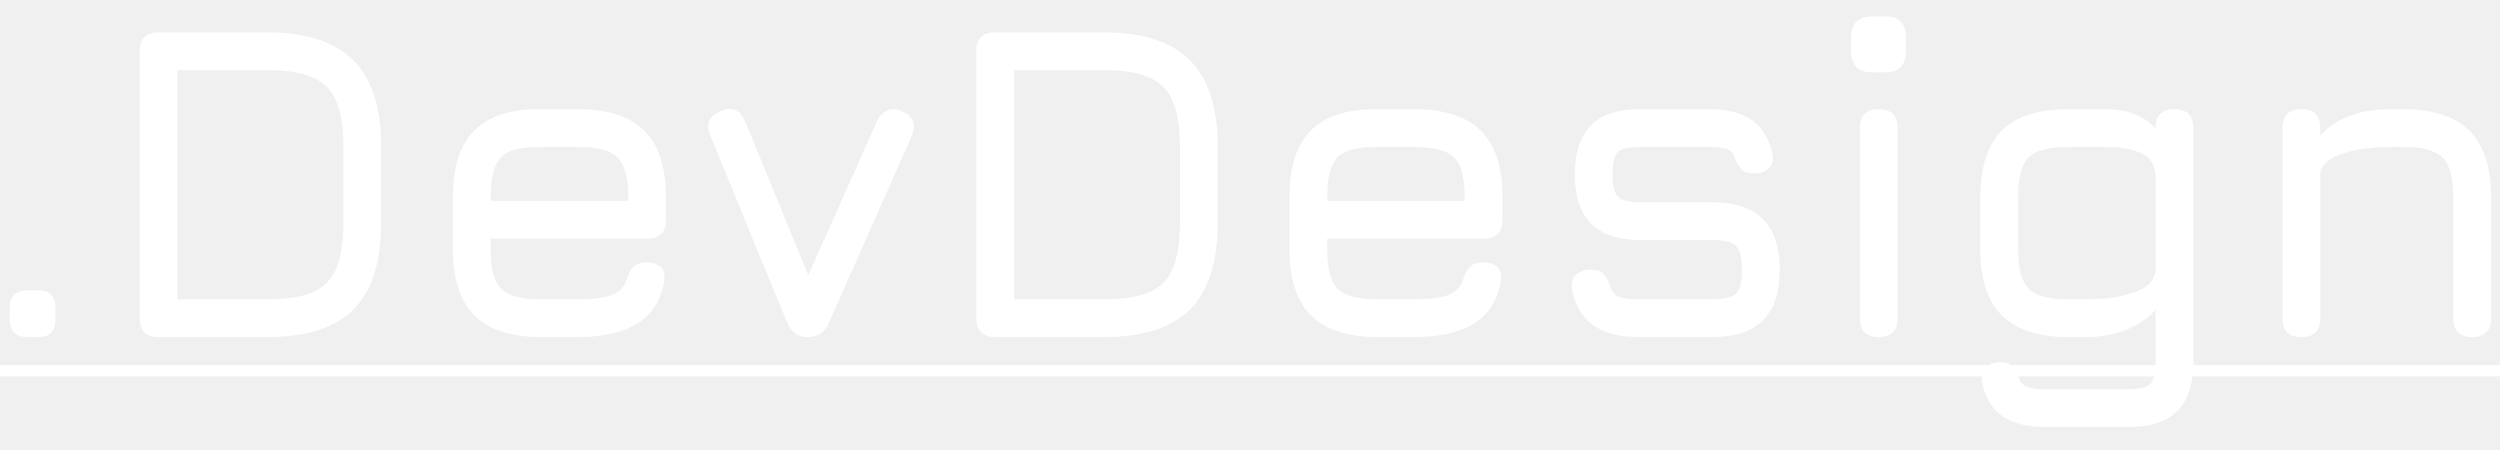
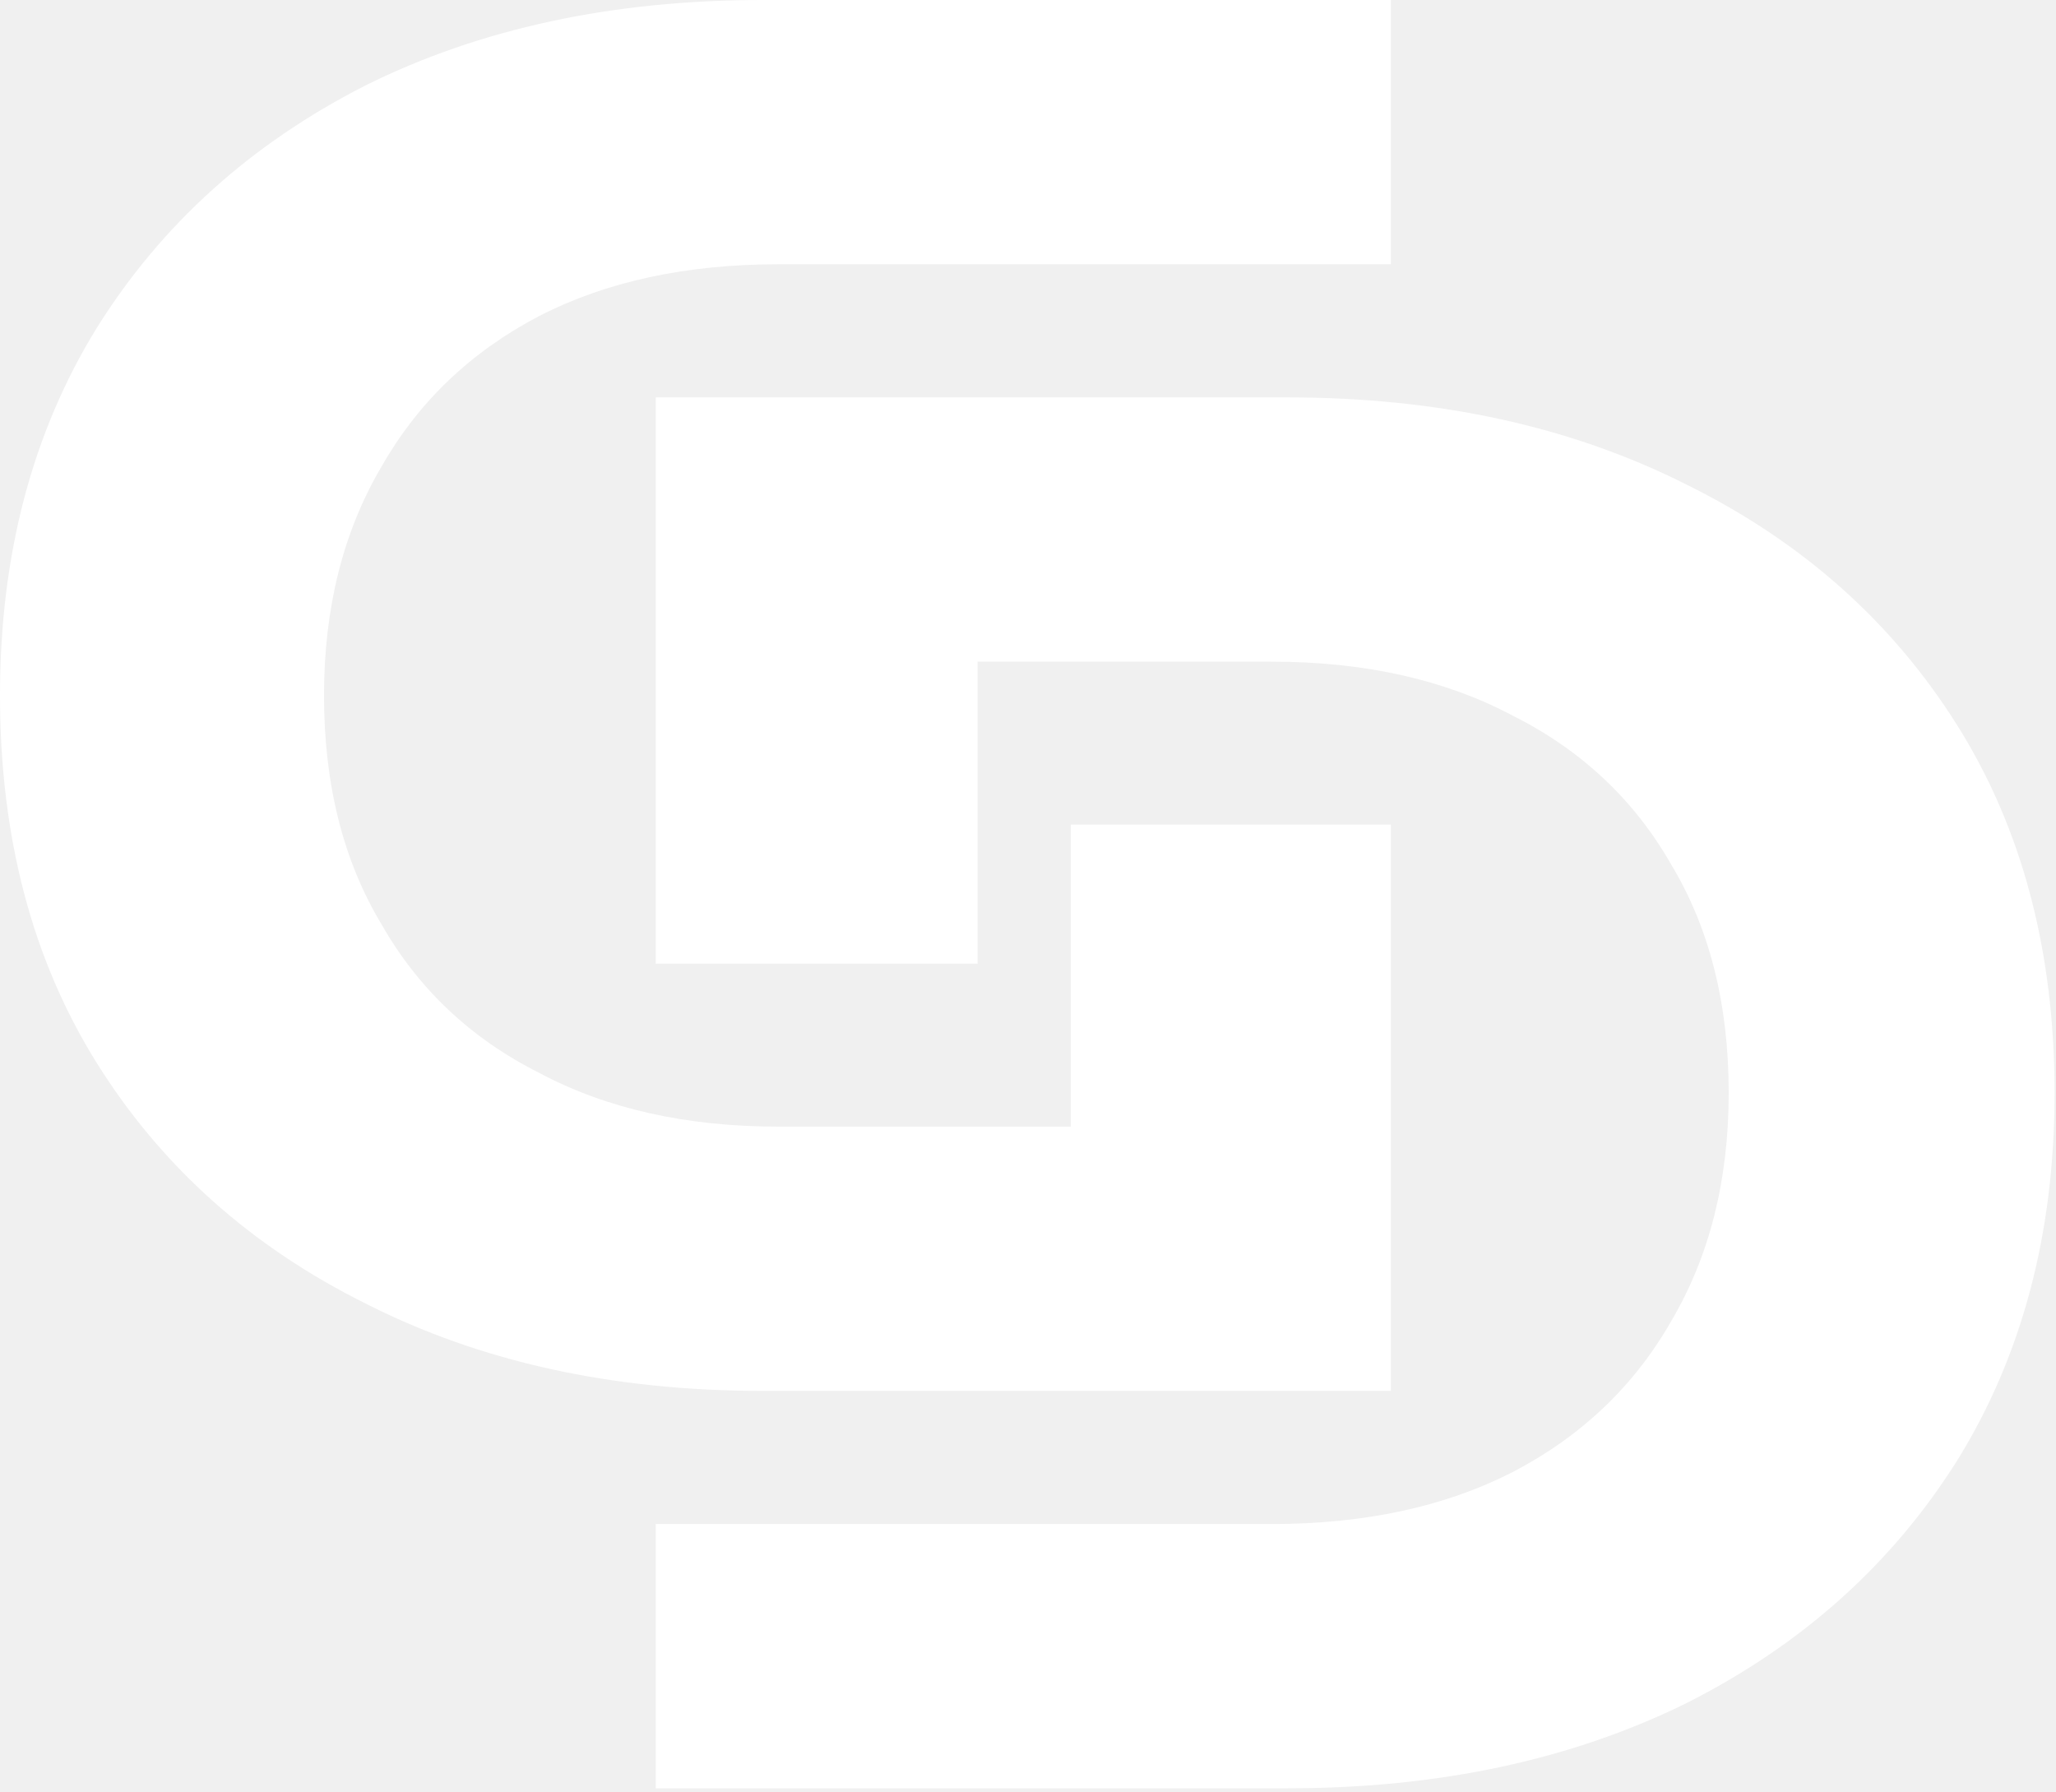
- <svg xmlns="http://www.w3.org/2000/svg" width="89" height="16" viewBox="0 0 89 16" fill="none">
-   <path d="M0.984 12C0.557 12 0.344 11.787 0.344 11.36V10.96C0.344 10.544 0.557 10.336 0.984 10.336H1.368C1.773 10.336 1.976 10.544 1.976 10.96V11.36C1.976 11.787 1.773 12 1.368 12H0.984ZM5.649 12C5.2 12 4.976 11.776 4.976 11.328V1.824C4.976 1.376 5.2 1.152 5.649 1.152H9.505C10.896 1.152 11.921 1.483 12.576 2.144C13.238 2.8 13.569 3.824 13.569 5.216V7.936C13.569 9.328 13.241 10.355 12.585 11.016C11.934 11.672 10.907 12 9.505 12H5.649ZM6.321 10.656H9.505C10.187 10.656 10.726 10.573 11.12 10.408C11.521 10.237 11.803 9.955 11.969 9.56C12.139 9.16 12.225 8.619 12.225 7.936V5.216C12.225 4.539 12.139 4.003 11.969 3.608C11.803 3.208 11.521 2.923 11.12 2.752C10.726 2.581 10.187 2.496 9.505 2.496H6.321V10.656ZM17.468 8.496V8.88C17.468 9.568 17.593 10.037 17.844 10.288C18.094 10.533 18.566 10.656 19.26 10.656H20.572C21.116 10.656 21.518 10.605 21.78 10.504C22.041 10.403 22.214 10.224 22.3 9.968C22.358 9.765 22.438 9.611 22.54 9.504C22.646 9.397 22.806 9.344 23.02 9.344C23.244 9.344 23.414 9.403 23.532 9.52C23.649 9.637 23.686 9.808 23.644 10.032C23.526 10.693 23.212 11.187 22.7 11.512C22.188 11.837 21.478 12 20.572 12H19.26C18.198 12 17.409 11.744 16.892 11.232C16.38 10.72 16.124 9.936 16.124 8.88V7.024C16.124 5.941 16.38 5.147 16.892 4.64C17.409 4.128 18.198 3.877 19.26 3.888H20.572C21.638 3.888 22.428 4.144 22.94 4.656C23.452 5.163 23.708 5.952 23.708 7.024V7.824C23.708 8.272 23.484 8.496 23.036 8.496H17.468ZM19.26 5.232C18.566 5.221 18.094 5.341 17.844 5.592C17.593 5.843 17.468 6.32 17.468 7.024V7.152H22.364V7.024C22.364 6.325 22.238 5.853 21.988 5.608C21.742 5.357 21.27 5.232 20.572 5.232H19.26ZM29.504 11.504C29.434 11.669 29.336 11.795 29.208 11.88C29.085 11.96 28.928 12 28.736 12C28.4 12 28.16 11.824 28.016 11.472L25.296 4.848C25.109 4.421 25.227 4.128 25.648 3.968C26.048 3.781 26.341 3.899 26.528 4.32L29.072 10.528H28.448L31.232 4.288C31.323 4.112 31.445 3.992 31.6 3.928C31.76 3.864 31.936 3.877 32.128 3.968C32.523 4.155 32.629 4.453 32.448 4.864L29.504 11.504ZM35.43 12C34.982 12 34.758 11.776 34.758 11.328V1.824C34.758 1.376 34.982 1.152 35.43 1.152H39.286C40.678 1.152 41.702 1.483 42.358 2.144C43.019 2.8 43.35 3.824 43.35 5.216V7.936C43.35 9.328 43.022 10.355 42.366 11.016C41.715 11.672 40.688 12 39.286 12H35.43ZM36.102 10.656H39.286C39.968 10.656 40.507 10.573 40.902 10.408C41.302 10.237 41.584 9.955 41.75 9.56C41.92 9.16 42.006 8.619 42.006 7.936V5.216C42.006 4.539 41.92 4.003 41.75 3.608C41.584 3.208 41.302 2.923 40.902 2.752C40.507 2.581 39.968 2.496 39.286 2.496H36.102V10.656ZM47.249 8.496V8.88C47.249 9.568 47.374 10.037 47.625 10.288C47.876 10.533 48.348 10.656 49.041 10.656H50.353C50.897 10.656 51.3 10.605 51.561 10.504C51.822 10.403 51.996 10.224 52.081 9.968C52.14 9.765 52.22 9.611 52.321 9.504C52.428 9.397 52.588 9.344 52.801 9.344C53.025 9.344 53.196 9.403 53.313 9.52C53.43 9.637 53.468 9.808 53.425 10.032C53.308 10.693 52.993 11.187 52.481 11.512C51.969 11.837 51.26 12 50.353 12H49.041C47.98 12 47.19 11.744 46.673 11.232C46.161 10.72 45.905 9.936 45.905 8.88V7.024C45.905 5.941 46.161 5.147 46.673 4.64C47.19 4.128 47.98 3.877 49.041 3.888H50.353C51.42 3.888 52.209 4.144 52.721 4.656C53.233 5.163 53.489 5.952 53.489 7.024V7.824C53.489 8.272 53.265 8.496 52.817 8.496H47.249ZM49.041 5.232C48.348 5.221 47.876 5.341 47.625 5.592C47.374 5.843 47.249 6.32 47.249 7.024V7.152H52.145V7.024C52.145 6.325 52.02 5.853 51.769 5.608C51.524 5.357 51.052 5.232 50.353 5.232H49.041ZM58.334 12C57.656 12 57.12 11.861 56.726 11.584C56.331 11.301 56.078 10.88 55.966 10.32C55.928 10.096 55.971 9.92 56.094 9.792C56.222 9.664 56.398 9.6 56.622 9.6C56.84 9.6 56.998 9.656 57.094 9.768C57.195 9.875 57.278 10.037 57.342 10.256C57.406 10.416 57.512 10.523 57.662 10.576C57.816 10.629 58.04 10.656 58.334 10.656H60.958C61.374 10.656 61.654 10.589 61.798 10.456C61.942 10.317 62.014 10.032 62.014 9.6C62.014 9.173 61.942 8.891 61.798 8.752C61.654 8.613 61.374 8.544 60.958 8.544H58.382C57.614 8.544 57.035 8.349 56.646 7.96C56.256 7.571 56.062 6.992 56.062 6.224C56.062 5.44 56.251 4.856 56.63 4.472C57.014 4.083 57.598 3.888 58.382 3.888H60.878C62.131 3.888 62.872 4.416 63.102 5.472C63.144 5.696 63.102 5.869 62.974 5.992C62.846 6.115 62.67 6.176 62.446 6.176C62.238 6.176 62.083 6.123 61.982 6.016C61.88 5.904 61.8 5.749 61.742 5.552C61.678 5.424 61.579 5.339 61.446 5.296C61.318 5.253 61.128 5.232 60.878 5.232H58.382C57.976 5.232 57.712 5.293 57.59 5.416C57.467 5.539 57.406 5.808 57.406 6.224C57.406 6.608 57.47 6.867 57.598 7C57.731 7.133 57.992 7.2 58.382 7.2H60.958C61.758 7.2 62.358 7.4 62.758 7.8C63.158 8.2 63.358 8.8 63.358 9.6C63.358 10.405 63.158 11.008 62.758 11.408C62.358 11.803 61.758 12 60.958 12H58.334ZM66.659 2.576C66.152 2.576 65.899 2.32 65.899 1.808V1.336C65.899 0.835 66.152 0.584 66.659 0.584H67.123C67.608 0.584 67.851 0.835 67.851 1.336V1.808C67.851 2.32 67.608 2.576 67.123 2.576H66.659ZM66.883 12C66.435 12 66.211 11.776 66.211 11.328V4.56C66.211 4.112 66.435 3.888 66.883 3.888C67.331 3.888 67.555 4.112 67.555 4.56V11.328C67.555 11.776 67.331 12 66.883 12ZM72.803 15.2C72.157 15.2 71.648 15.069 71.275 14.808C70.907 14.547 70.669 14.149 70.563 13.616C70.525 13.392 70.565 13.216 70.683 13.088C70.8 12.96 70.979 12.896 71.219 12.896C71.421 12.896 71.568 12.949 71.659 13.056C71.755 13.168 71.837 13.333 71.907 13.552C71.971 13.669 72.069 13.749 72.203 13.792C72.341 13.835 72.541 13.856 72.803 13.856H75.779C76.179 13.856 76.437 13.792 76.555 13.664C76.677 13.541 76.739 13.285 76.739 12.896V11.032C76.451 11.347 76.093 11.587 75.667 11.752C75.245 11.917 74.771 12 74.243 12H73.635C72.573 12 71.784 11.744 71.267 11.232C70.755 10.72 70.499 9.936 70.499 8.88V7.024C70.499 5.952 70.752 5.163 71.259 4.656C71.771 4.144 72.563 3.888 73.635 3.888H74.947C75.325 3.888 75.664 3.944 75.963 4.056C76.267 4.168 76.525 4.339 76.739 4.568V4.56C76.739 4.112 76.963 3.888 77.411 3.888C77.859 3.888 78.083 4.112 78.083 4.56V12.896C78.083 13.68 77.893 14.259 77.515 14.632C77.141 15.011 76.563 15.2 75.779 15.2H72.803ZM73.635 10.656H74.243C74.947 10.656 75.539 10.568 76.019 10.392C76.499 10.216 76.739 9.936 76.739 9.552V6.352C76.739 5.92 76.581 5.627 76.267 5.472C75.957 5.312 75.517 5.232 74.947 5.232H73.635C72.947 5.232 72.475 5.355 72.219 5.6C71.968 5.845 71.843 6.32 71.843 7.024V8.88C71.843 9.557 71.968 10.024 72.219 10.28C72.469 10.531 72.941 10.656 73.635 10.656ZM81.93 12C81.482 12 81.258 11.776 81.258 11.328V4.56C81.258 4.112 81.482 3.888 81.93 3.888C82.378 3.888 82.602 4.112 82.602 4.56V4.824C83.167 4.2 83.999 3.888 85.098 3.888H85.546C86.612 3.888 87.402 4.144 87.914 4.656C88.426 5.168 88.682 5.957 88.682 7.024V11.328C88.682 11.776 88.458 12 88.01 12C87.562 12 87.338 11.776 87.338 11.328V7.024C87.338 6.325 87.21 5.853 86.954 5.608C86.703 5.357 86.234 5.232 85.546 5.232H85.098C84.458 5.232 83.9 5.307 83.426 5.456C82.951 5.6 82.676 5.829 82.602 6.144V11.328C82.602 11.776 82.378 12 81.93 12Z" fill="white" />
-   <path d="M-1 13H90.186V13.4H-1V13Z" fill="white" />
-   <a href="https://devdesign.site">
-     <rect fill="black" fill-opacity="0" y="0.036" width="91.186" height="18.928" />
-   </a>
+ <svg xmlns="http://www.w3.org/2000/svg" width="575" height="501" viewBox="0 0 575 501" fill="none">
+   <path d="M360.097 111.141H183.383V269.517H273.407V185.05H355.652C381.585 185.05 403.998 190.051 422.892 200.054C442.157 209.686 456.976 223.579 467.349 241.732C478.092 259.515 483.464 280.817 483.464 305.638C483.464 330.089 478.092 351.391 467.349 369.545C456.976 387.698 442.157 401.775 422.892 411.778C403.998 421.41 381.585 426.227 355.652 426.227H273.407H183.383V500.135H360.097C402.331 500.135 439.563 492.17 471.794 476.24C504.025 459.939 529.217 437.341 547.37 408.444C565.523 379.177 574.6 344.908 574.6 305.638C574.6 265.998 565.523 231.729 547.37 202.833C529.217 173.936 504.025 151.523 471.794 135.592C439.563 119.292 402.331 111.141 360.097 111.141Z" fill="white" />
+   <path d="M213.284 388.994H388.994V230.618H299.481V315.085H217.704C191.918 315.085 169.632 310.084 150.846 300.081C131.691 290.449 116.956 276.556 106.642 258.403C95.959 240.621 90.618 219.319 90.618 194.497C90.618 170.046 95.959 148.744 106.642 130.591C116.956 112.438 131.691 98.36 150.846 88.357C169.632 78.725 191.918 73.909 217.704 73.909H299.481H388.994V-3.05176e-05H213.284C171.29 -3.05176e-05 134.269 7.965 102.221 23.895C70.174 40.196 45.125 62.795 27.075 91.691C9.025 120.959 -6.10352e-05 155.227 -6.10352e-05 194.497C-6.10352e-05 234.137 9.025 268.406 27.075 297.303C45.125 326.199 70.174 348.613 102.221 364.543C134.269 380.844 171.29 388.994 213.284 388.994Z" fill="white" />
</svg>
